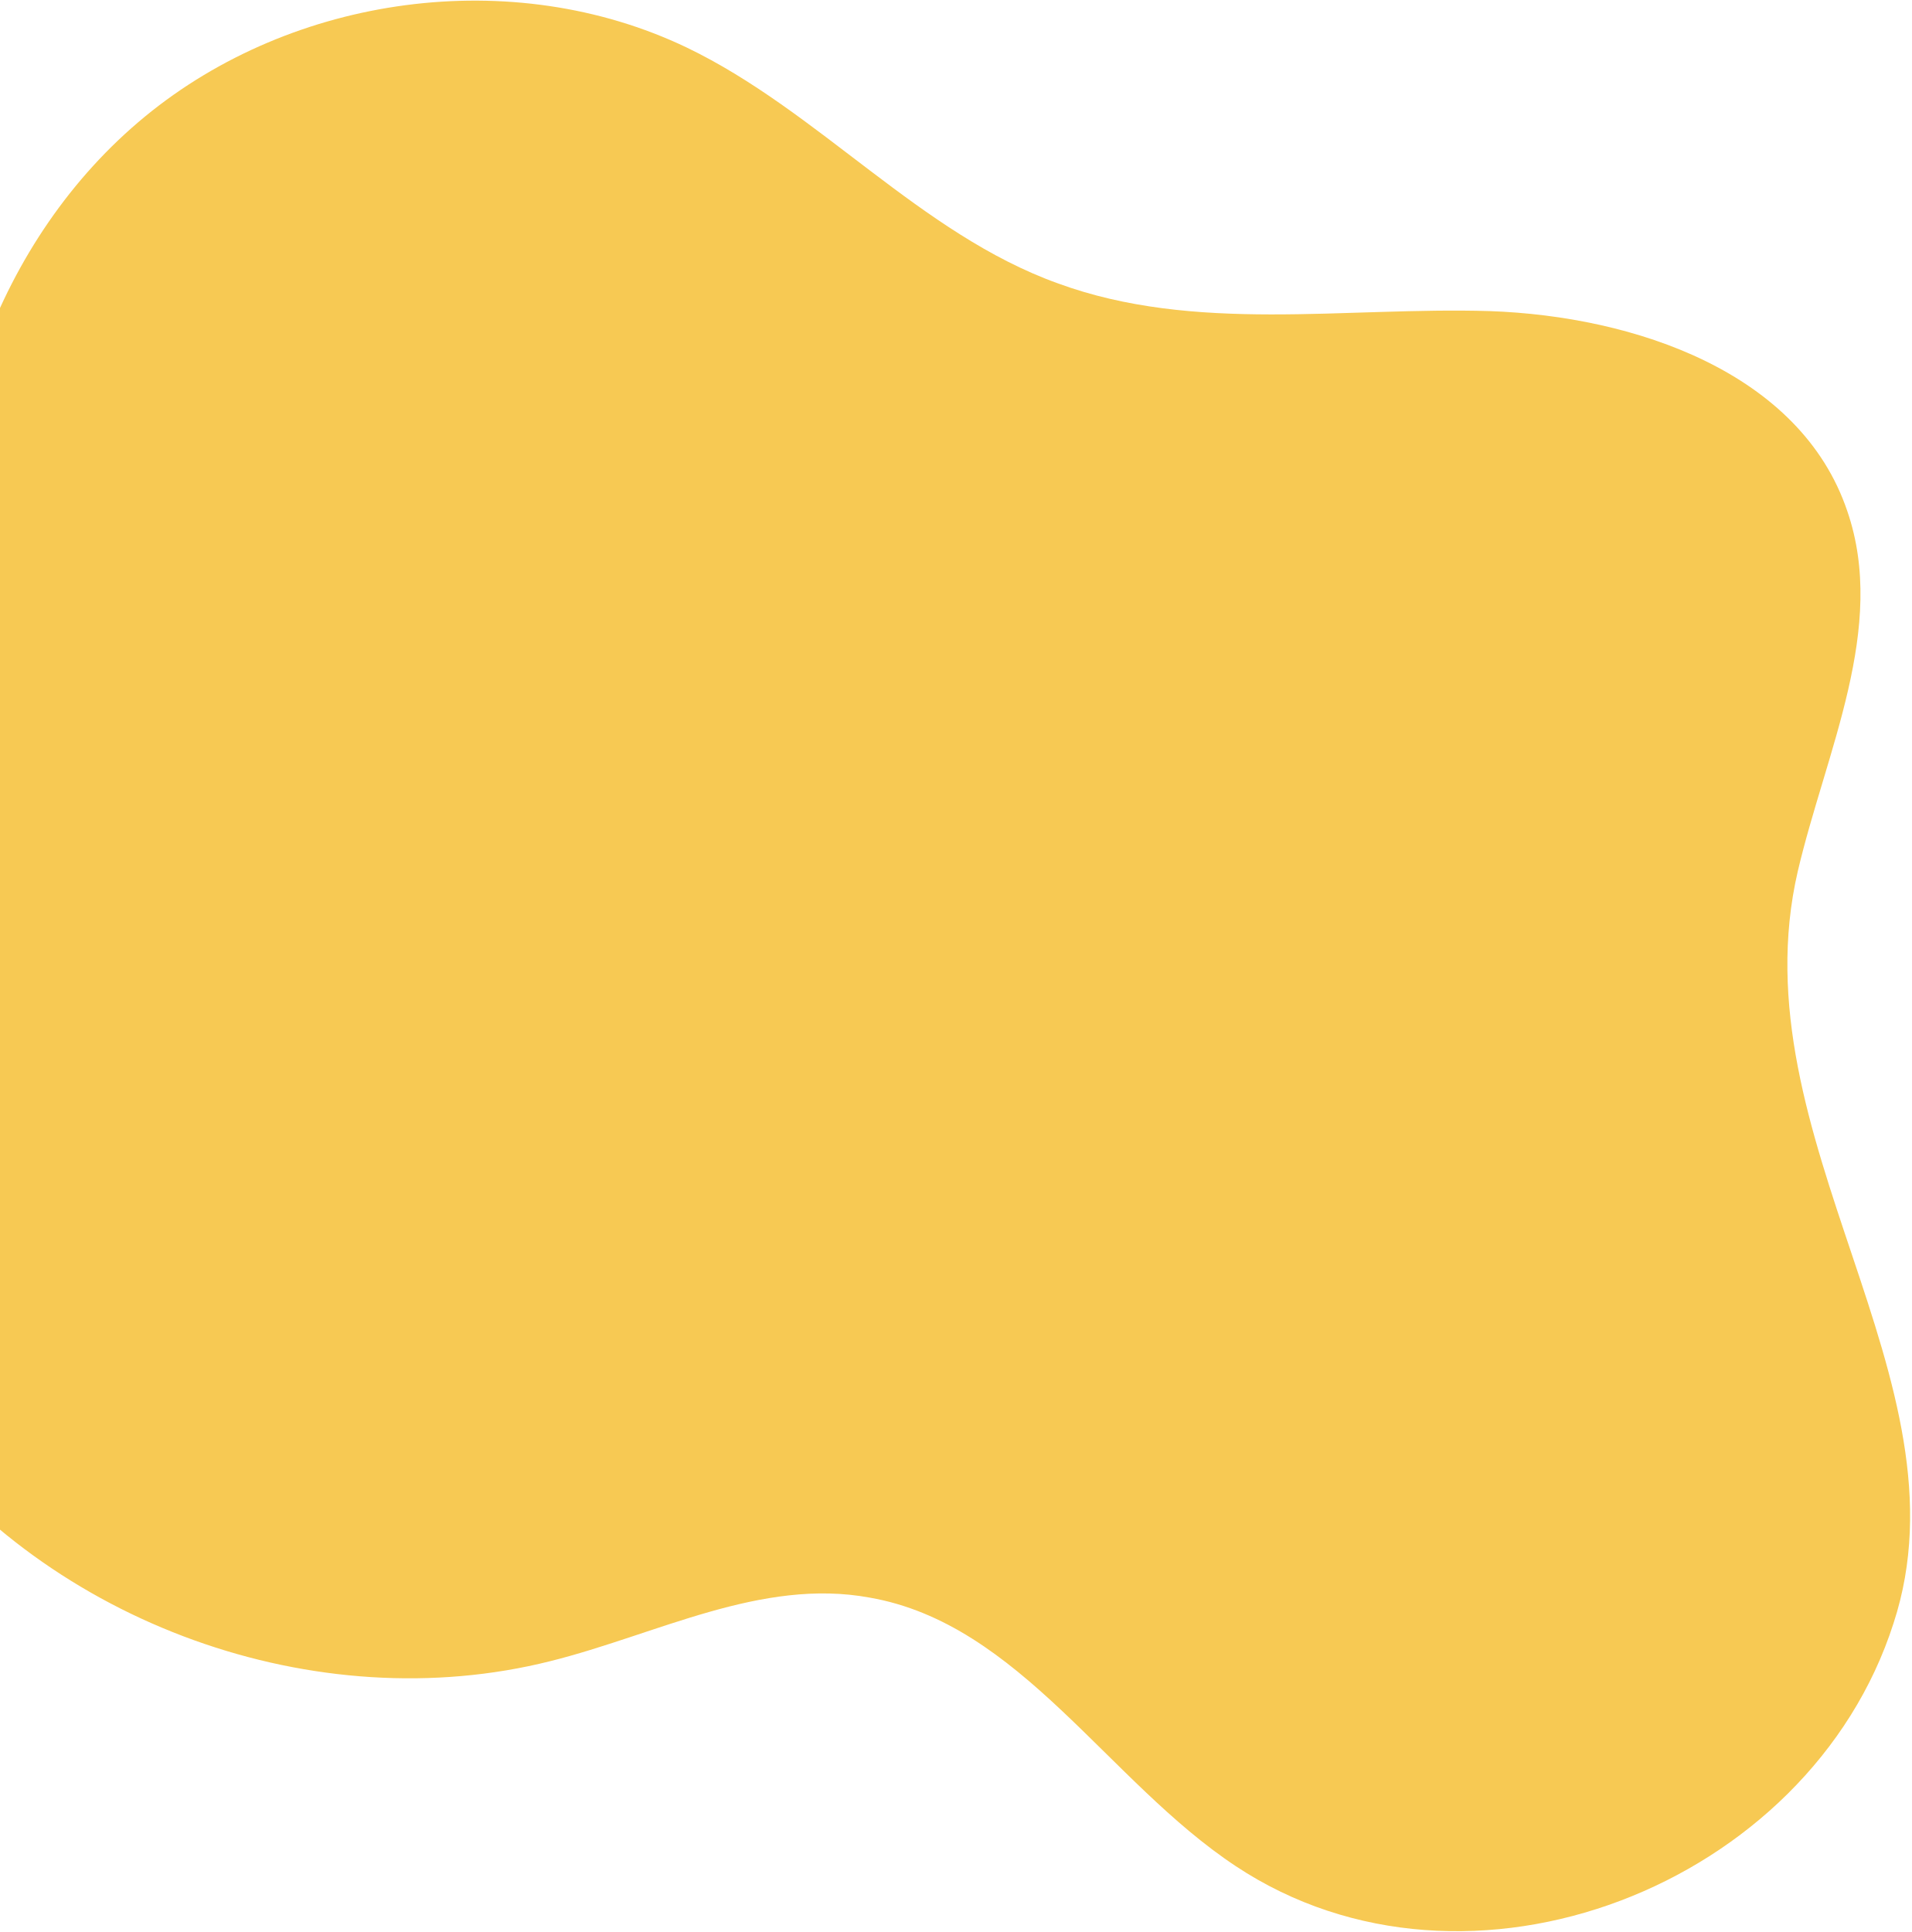
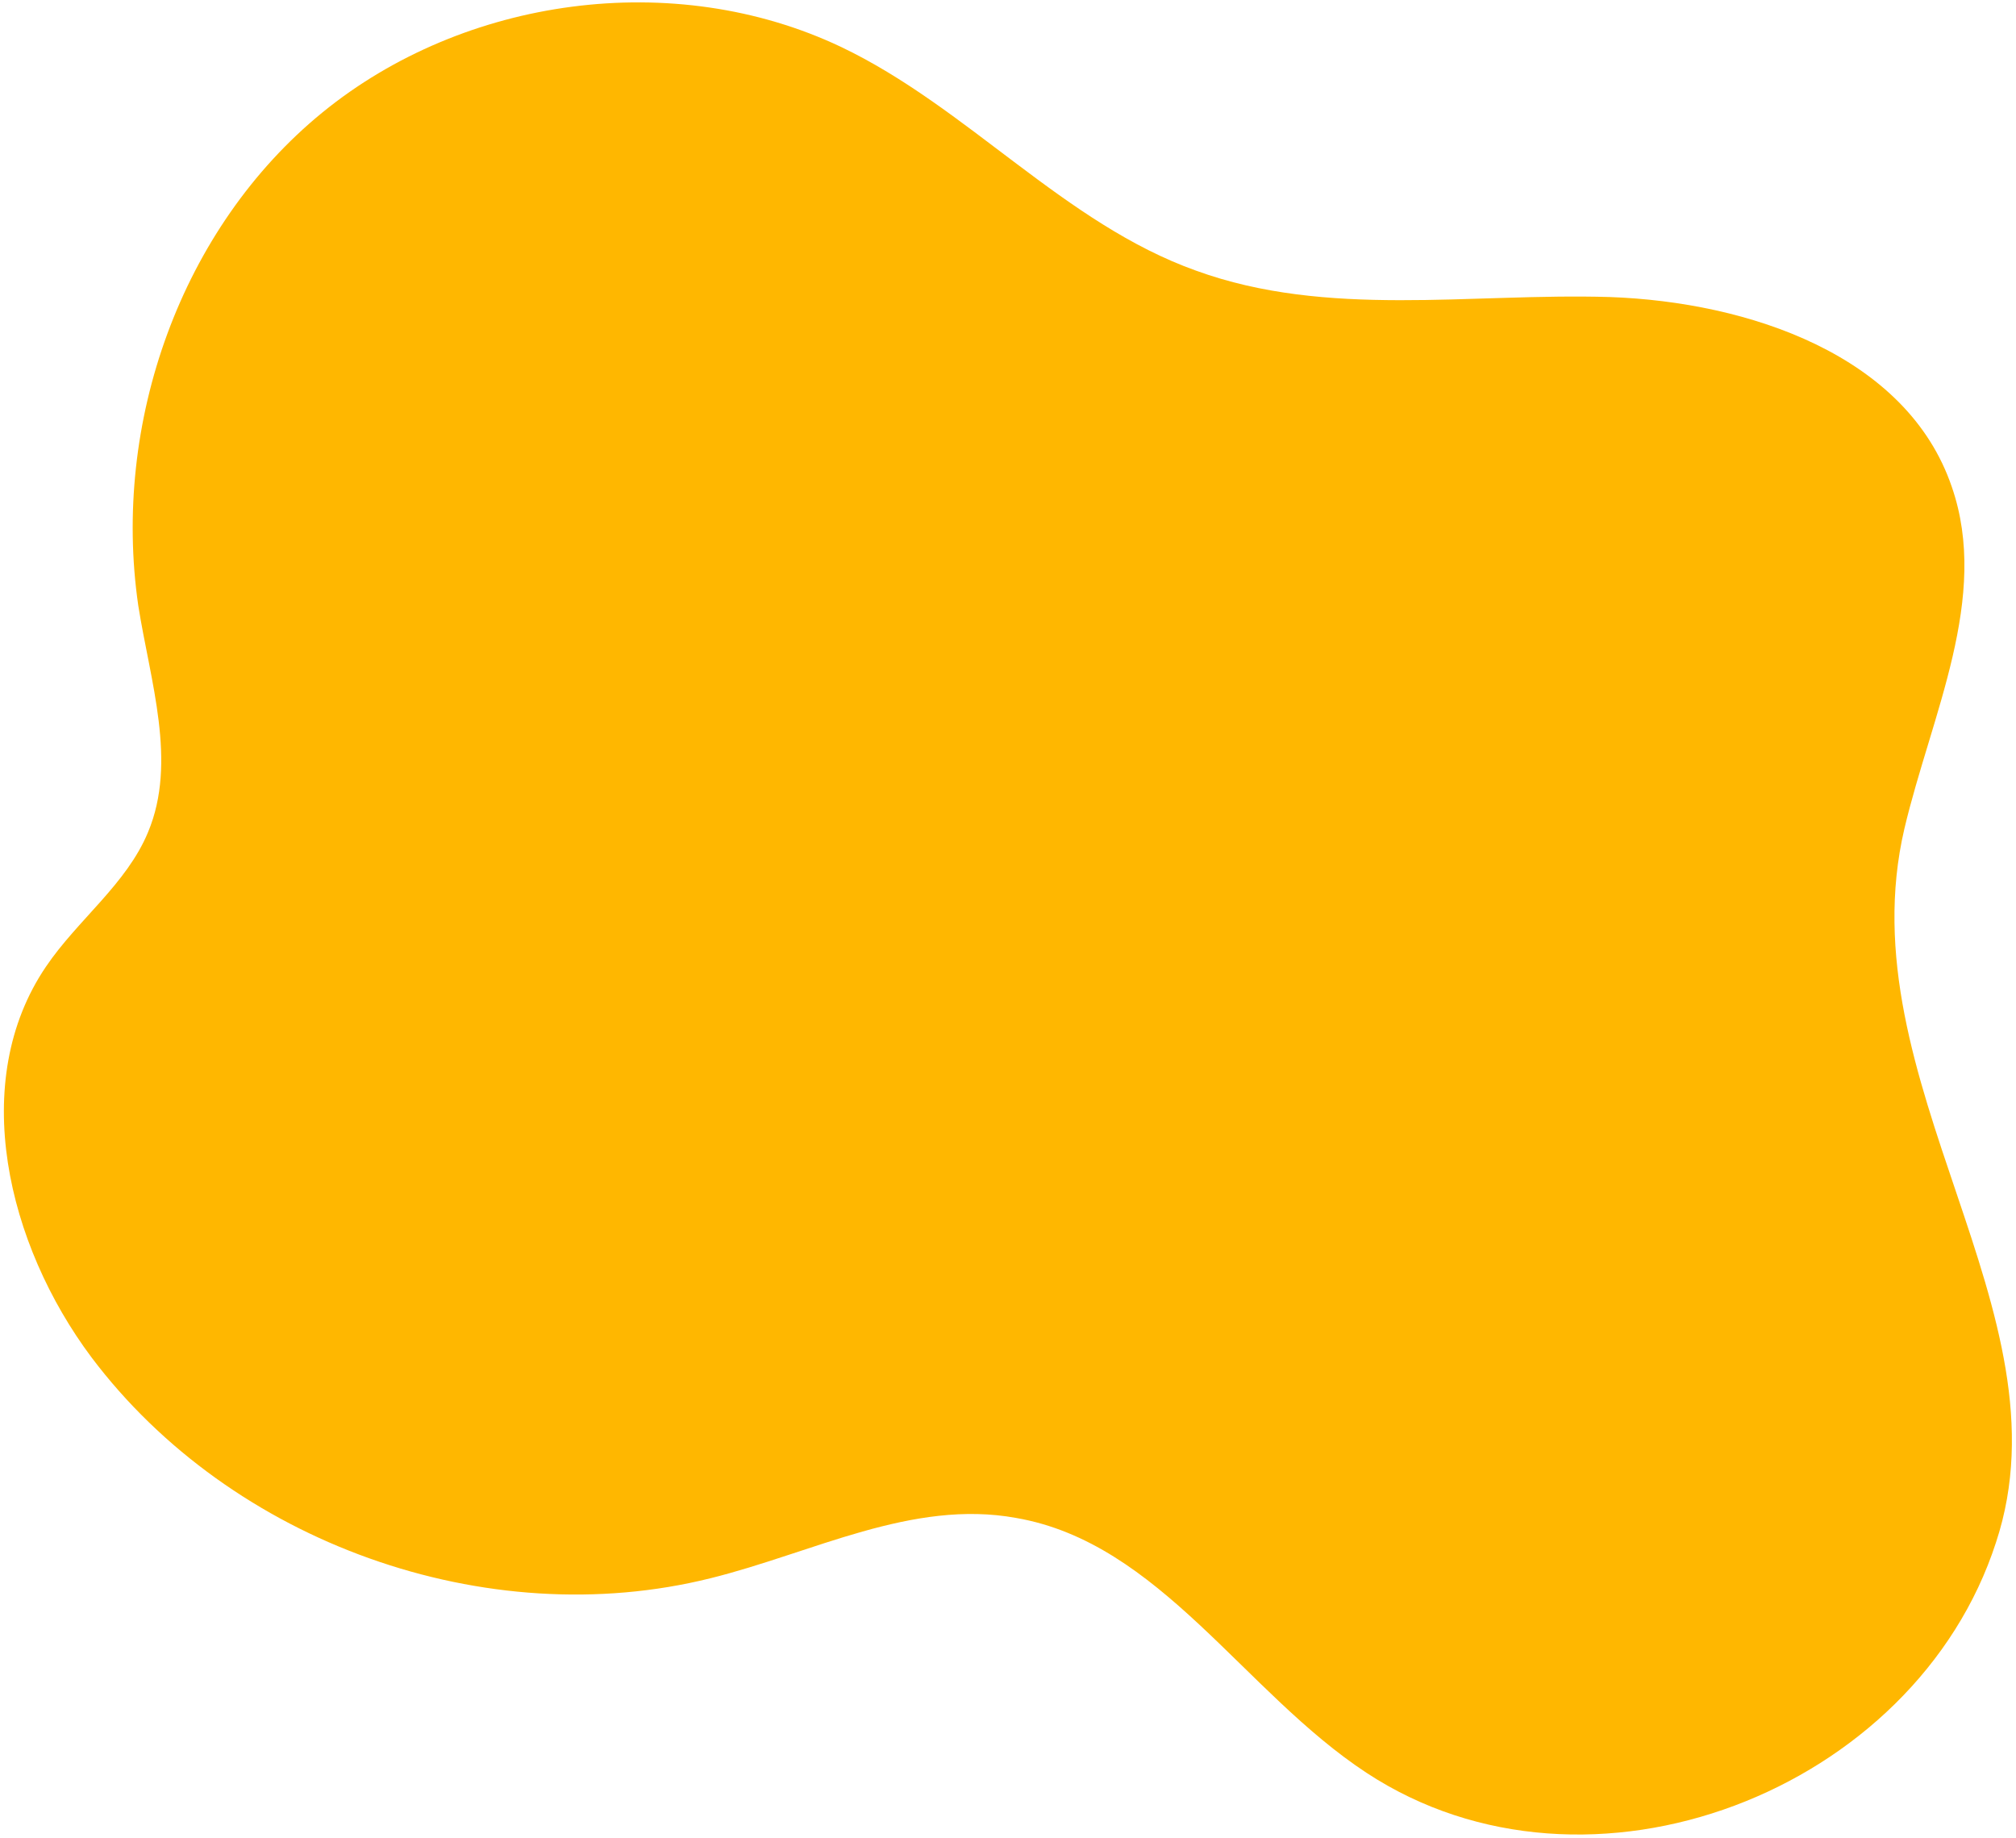
- <svg xmlns="http://www.w3.org/2000/svg" width="368" height="372" viewBox="0 0 368 372" fill="none">
-   <path d="M237.95 359.334C213.24 342.977 196.346 312.634 167.433 307.612C146.571 303.765 126.428 314.743 105.952 319.851C60.891 331.172 9.566 312.701 -18.555 275.033C-35.557 252.1 -43.373 219.028 -27.712 195.76C-21.367 186.281 -11.492 179.004 -7.173 168.459C-1.265 154.2 -6.744 137.88 -9.149 122.481C-14.481 85.436 -0.557 45.871 27.899 22.453C56.355 -0.964 98.602 -6.922 132.216 9.149C157.651 21.374 177.164 45.036 203.67 54.558C230.064 64.23 258.809 59.058 286.838 59.9C314.756 60.892 346.656 71.687 355.672 98.41C363.392 120.874 351.551 144.69 346.142 167.755C334.229 219.143 379.948 265.679 364.568 312.571C348.385 363.069 282.639 388.938 237.95 359.334Z" fill="#F7C953" />
+ <svg xmlns="http://www.w3.org/2000/svg" width="395" height="360" viewBox="0 0 395 360" fill="none">
+   <path d="M267.759 347.321C243.692 331.526 227.238 302.228 199.077 297.378C178.758 293.664 159.138 304.264 139.195 309.196C95.307 320.127 45.317 302.293 17.928 265.921C1.368 243.777 -6.245 211.843 9.008 189.376C15.189 180.223 24.807 173.196 29.014 163.014C34.767 149.246 29.431 133.488 27.089 118.619C21.896 82.848 35.458 44.645 63.173 22.033C90.889 -0.579 132.036 -6.332 164.776 9.187C189.55 20.99 208.555 43.838 234.371 53.033C260.079 62.372 288.075 57.378 315.375 58.191C342.567 59.148 373.638 69.572 382.419 95.375C389.938 117.067 378.405 140.063 373.136 162.334C361.534 211.954 406.063 256.889 391.083 302.167C375.321 350.927 311.286 375.905 267.759 347.321Z" fill="#FFB700" />
</svg>
